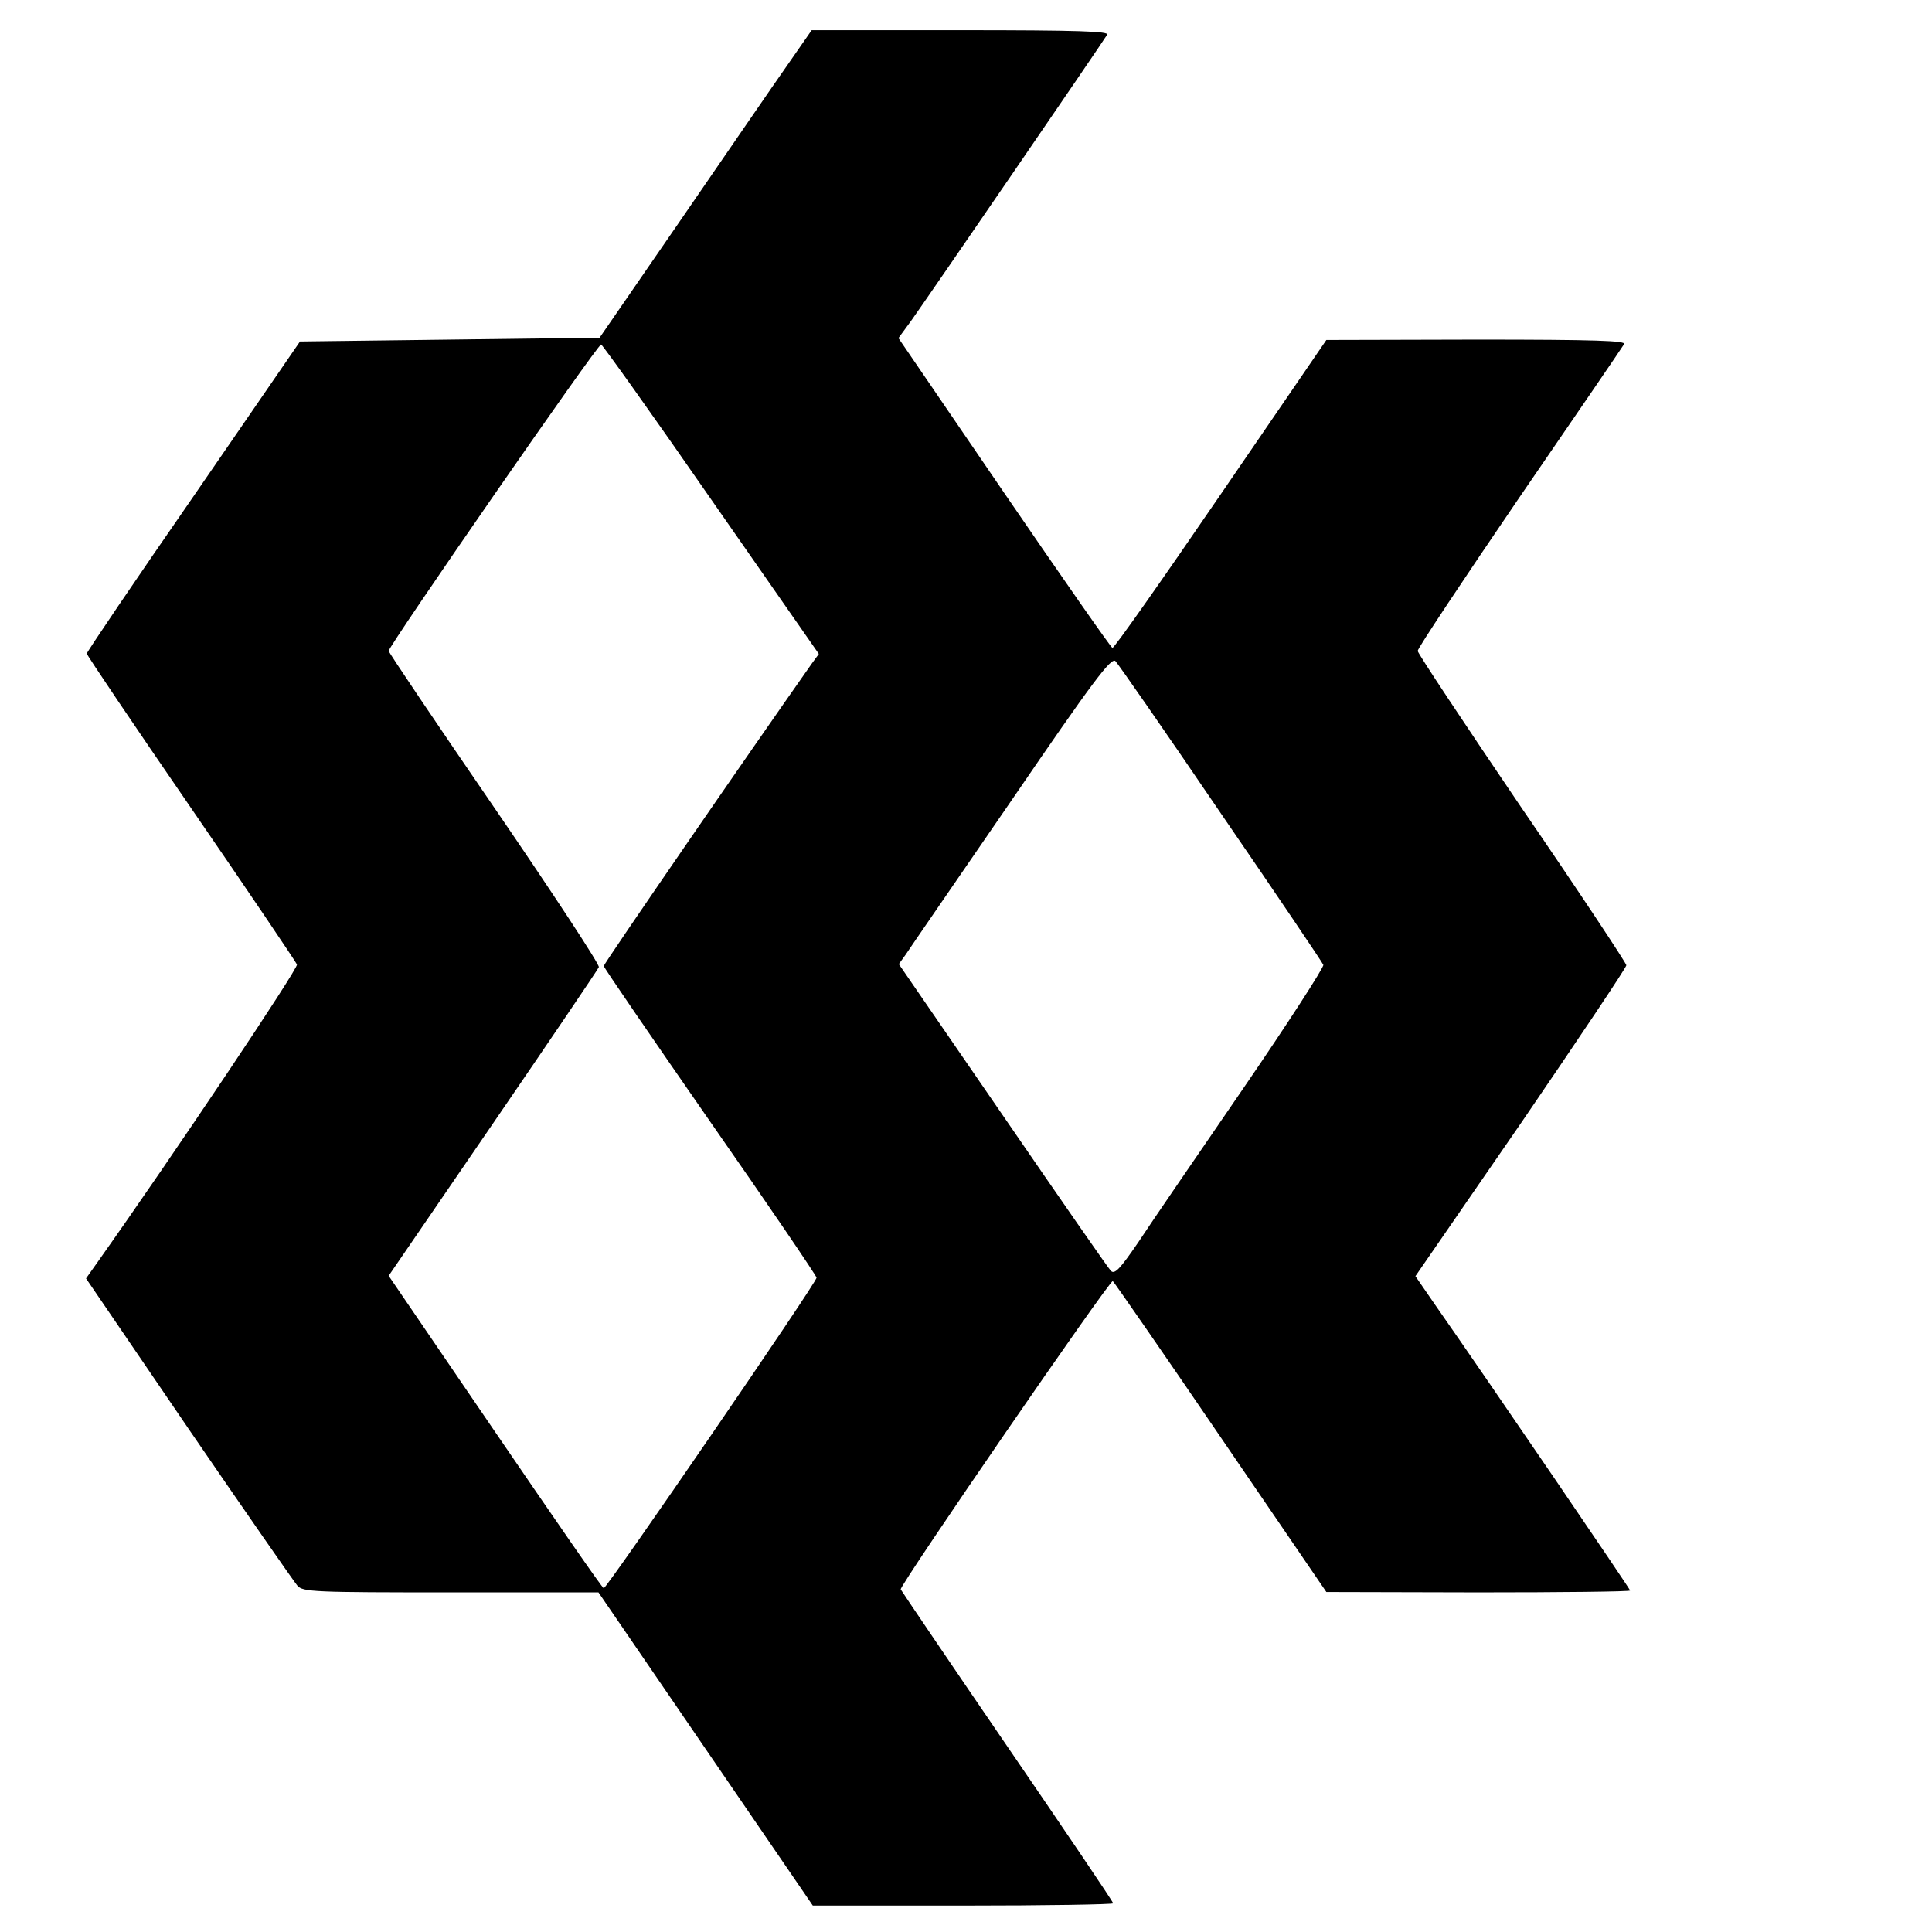
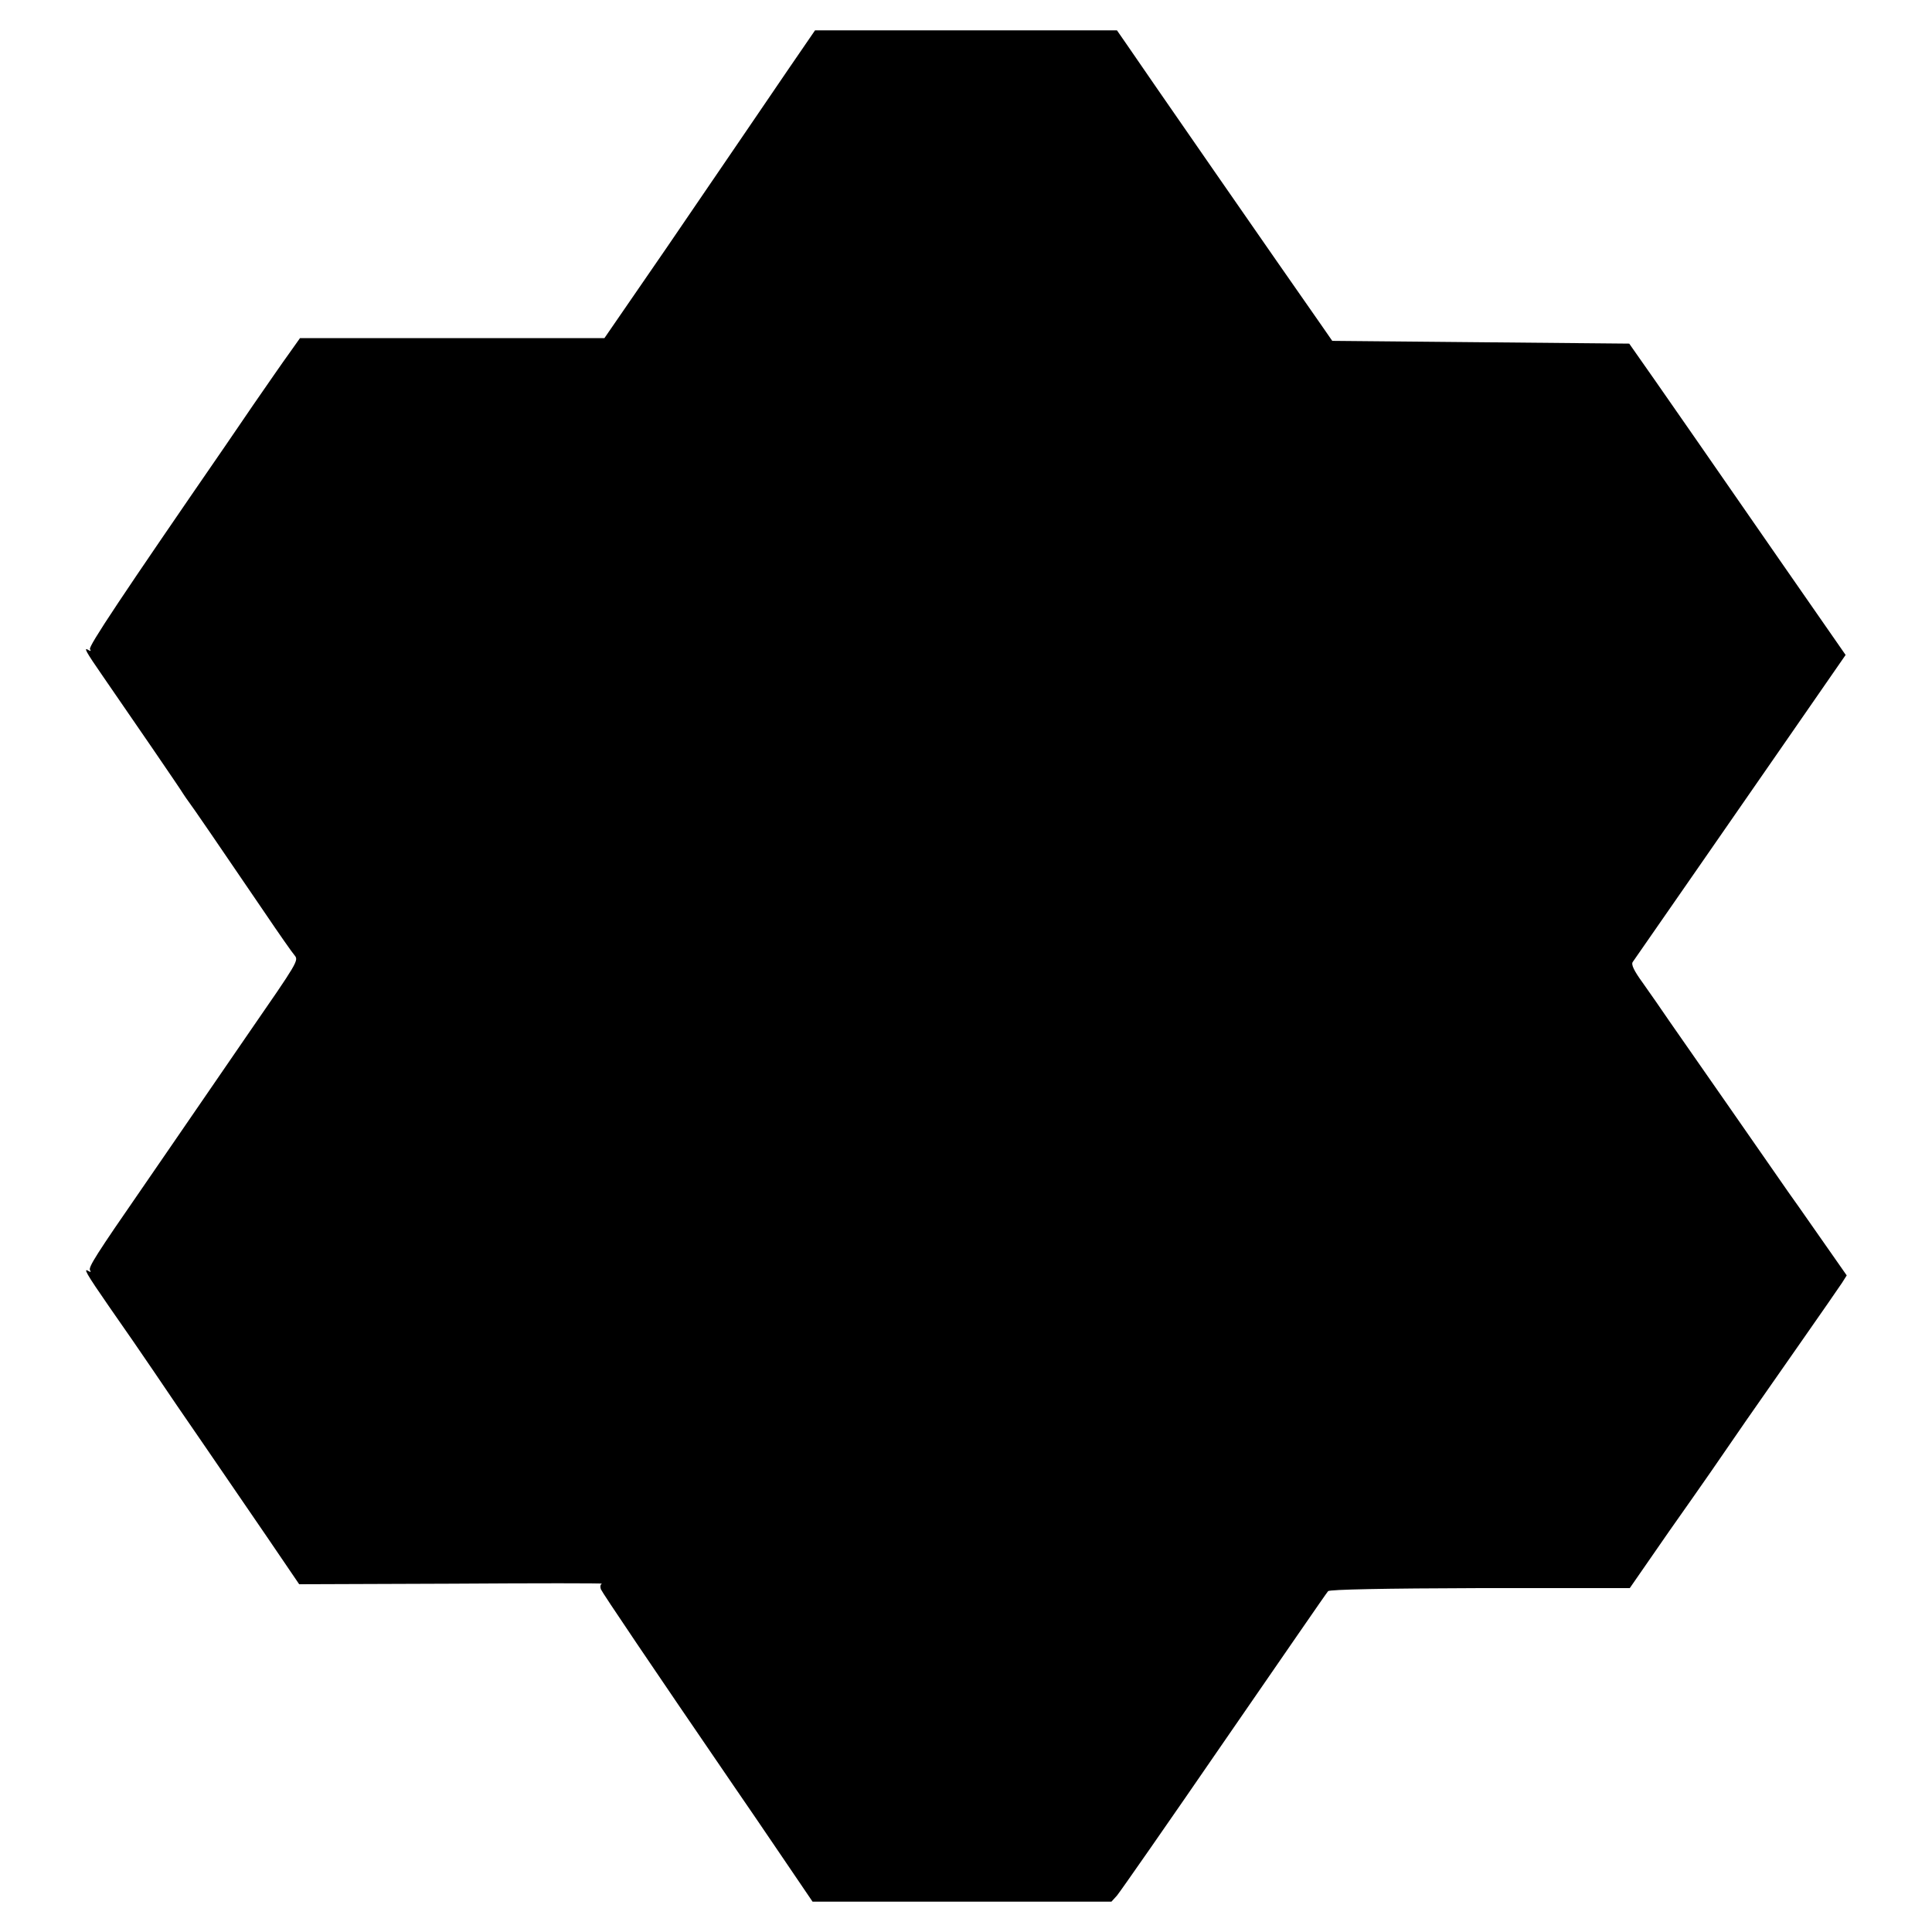
- <svg xmlns="http://www.w3.org/2000/svg" version="1.0" width="512pt" height="512pt" viewBox="0 0 512 512" preserveAspectRatio="xMidYMid meet">
-   <g transform="translate(0,512) scale(0.1,-0.1)" fill="#000000" stroke="none">
-     <path d="M2087 4948 c-36 -51 -162 -235 -281 -408 l-217 -315 -397 -5 -397 -5 -282 -410 c-156 -225 -283 -413 -283 -417 0 -4 124 -188 276 -409 152 -221 278 -408 281 -415 4 -10 -326 -503 -530 -791 l-29 -41 272 -399 c150 -219 280 -406 288 -415 14 -17 46 -18 406 -18 l392 0 284 -415 284 -415 398 0 c219 0 398 3 398 6 0 4 -126 190 -280 415 -154 225 -281 413 -283 417 -3 11 555 822 562 817 3 -2 132 -188 286 -414 l280 -410 403 -1 c221 0 402 2 402 5 0 4 -372 550 -516 756 l-53 77 280 406 c153 224 279 412 279 418 0 5 -124 193 -277 416 -152 224 -276 411 -276 417 0 7 121 189 269 406 149 217 274 400 278 407 6 9 -75 12 -391 12 l-398 -1 -280 -409 c-154 -225 -283 -409 -287 -407 -4 1 -133 186 -287 411 l-280 410 33 45 c38 53 509 740 520 759 6 9 -75 12 -388 12 l-395 0 -64 -92z m-202 -1152 l285 -409 -19 -26 c-169 -240 -551 -795 -551 -801 0 -4 127 -189 281 -411 155 -222 282 -409 283 -415 1 -12 -555 -822 -564 -823 -3 -1 -132 186 -287 413 l-283 415 276 403 c152 222 278 408 281 415 3 6 -122 196 -276 421 -155 226 -281 413 -281 417 0 13 555 815 563 812 4 -1 136 -186 292 -411z m1350 -831 c147 -214 269 -395 272 -402 2 -6 -94 -155 -214 -330 -120 -175 -245 -357 -277 -406 -48 -70 -62 -85 -72 -75 -7 7 -136 193 -287 413 l-275 400 18 25 c9 14 135 197 280 408 216 316 265 381 276 370 7 -7 133 -188 279 -403z" />
-   </g>
+ <svg xmlns="http://www.w3.org/2000/svg" version="1.1" id="Layer_1" x="0px" y="0px" viewBox="0 0 700 700" style="enable-background:new 0 0 700 700;" xml:space="preserve">
+   <path d="M659.1,447.8c-5.5-7.9-10.5-15-11.1-15.8c-4.1-5.9-38.3-55.1-42.8-61.5c-3-4.4-7.5-10.9-10-14.4c-3.2-4.4-4.3-6.7-3.6-7.6  c3.6-5.2,39.8-57.3,56.6-81.6l20.5-29.6l-23.9-34.4c-13.1-18.9-26.4-38.1-29.6-42.7c-3.1-4.5-10-14.4-15.3-22l-9.6-13.7l-53.8-0.5  l-53.8-0.5l-4.3-6.2c-13.2-18.8-65.1-93.7-70.1-101.1l-3.6-5.2H350h-54.7l-9.4,13.7C273.7,42.6,268,51,241.3,90.1L219,122.5h-55.1  h-55.2l-3.9,5.5c-2.2,3-7.9,11.3-12.9,18.5c-4.9,7.1-9.3,13.7-9.9,14.5c-38.3,55.6-50,73.2-49.4,74.2c0.4,0.7,0.3,0.8-0.4,0.4  c-2.1-1.3-1.3,0.2,5.2,9.6c9.6,13.9,28,40.7,29.1,42.6c0.6,0.9,1.4,2.1,1.8,2.6c0.9,1.1,10.9,15.7,27.5,40.1  c5.2,7.7,10.1,14.7,10.9,15.6c1.6,1.9,1.3,2.3-16.8,28.5c-9.5,13.8-14.3,20.8-27.4,39.9c-3.8,5.5-8.7,12.7-11,16  c-16.6,24-19.5,28.6-18.9,29.7c0.4,0.7,0.3,0.8-0.4,0.4c-2.2-1.4-1.2,0.5,7.6,13.2c4.9,7,12.1,17.4,16,23.2  c3.9,5.8,12,17.7,18.1,26.5c6,8.8,16.3,23.8,22.8,33.3l11.7,17.2l55.3-0.2c30.4-0.2,54.9-0.2,54.4,0c-0.6,0.2-0.7,1.1-0.4,2  c0.6,1.4,18.2,27.5,48.1,71.2c3.6,5.2,11.5,16.8,17.6,25.8l11,16.2h54.1h54.2l2-2.2c1.1-1.3,18.6-26.4,38.8-55.8  c20.3-29.4,37.2-54,37.7-54.5c0.6-0.6,20.3-1,55.1-1.1h54.2l14.2-20.5c14.1-20,17.1-24.4,28.1-40.4c3.1-4.4,11.7-16.8,19.2-27.5  s14.4-20.7,15.4-22.2l1.7-2.7L659.1,447.8z" />
</svg>
